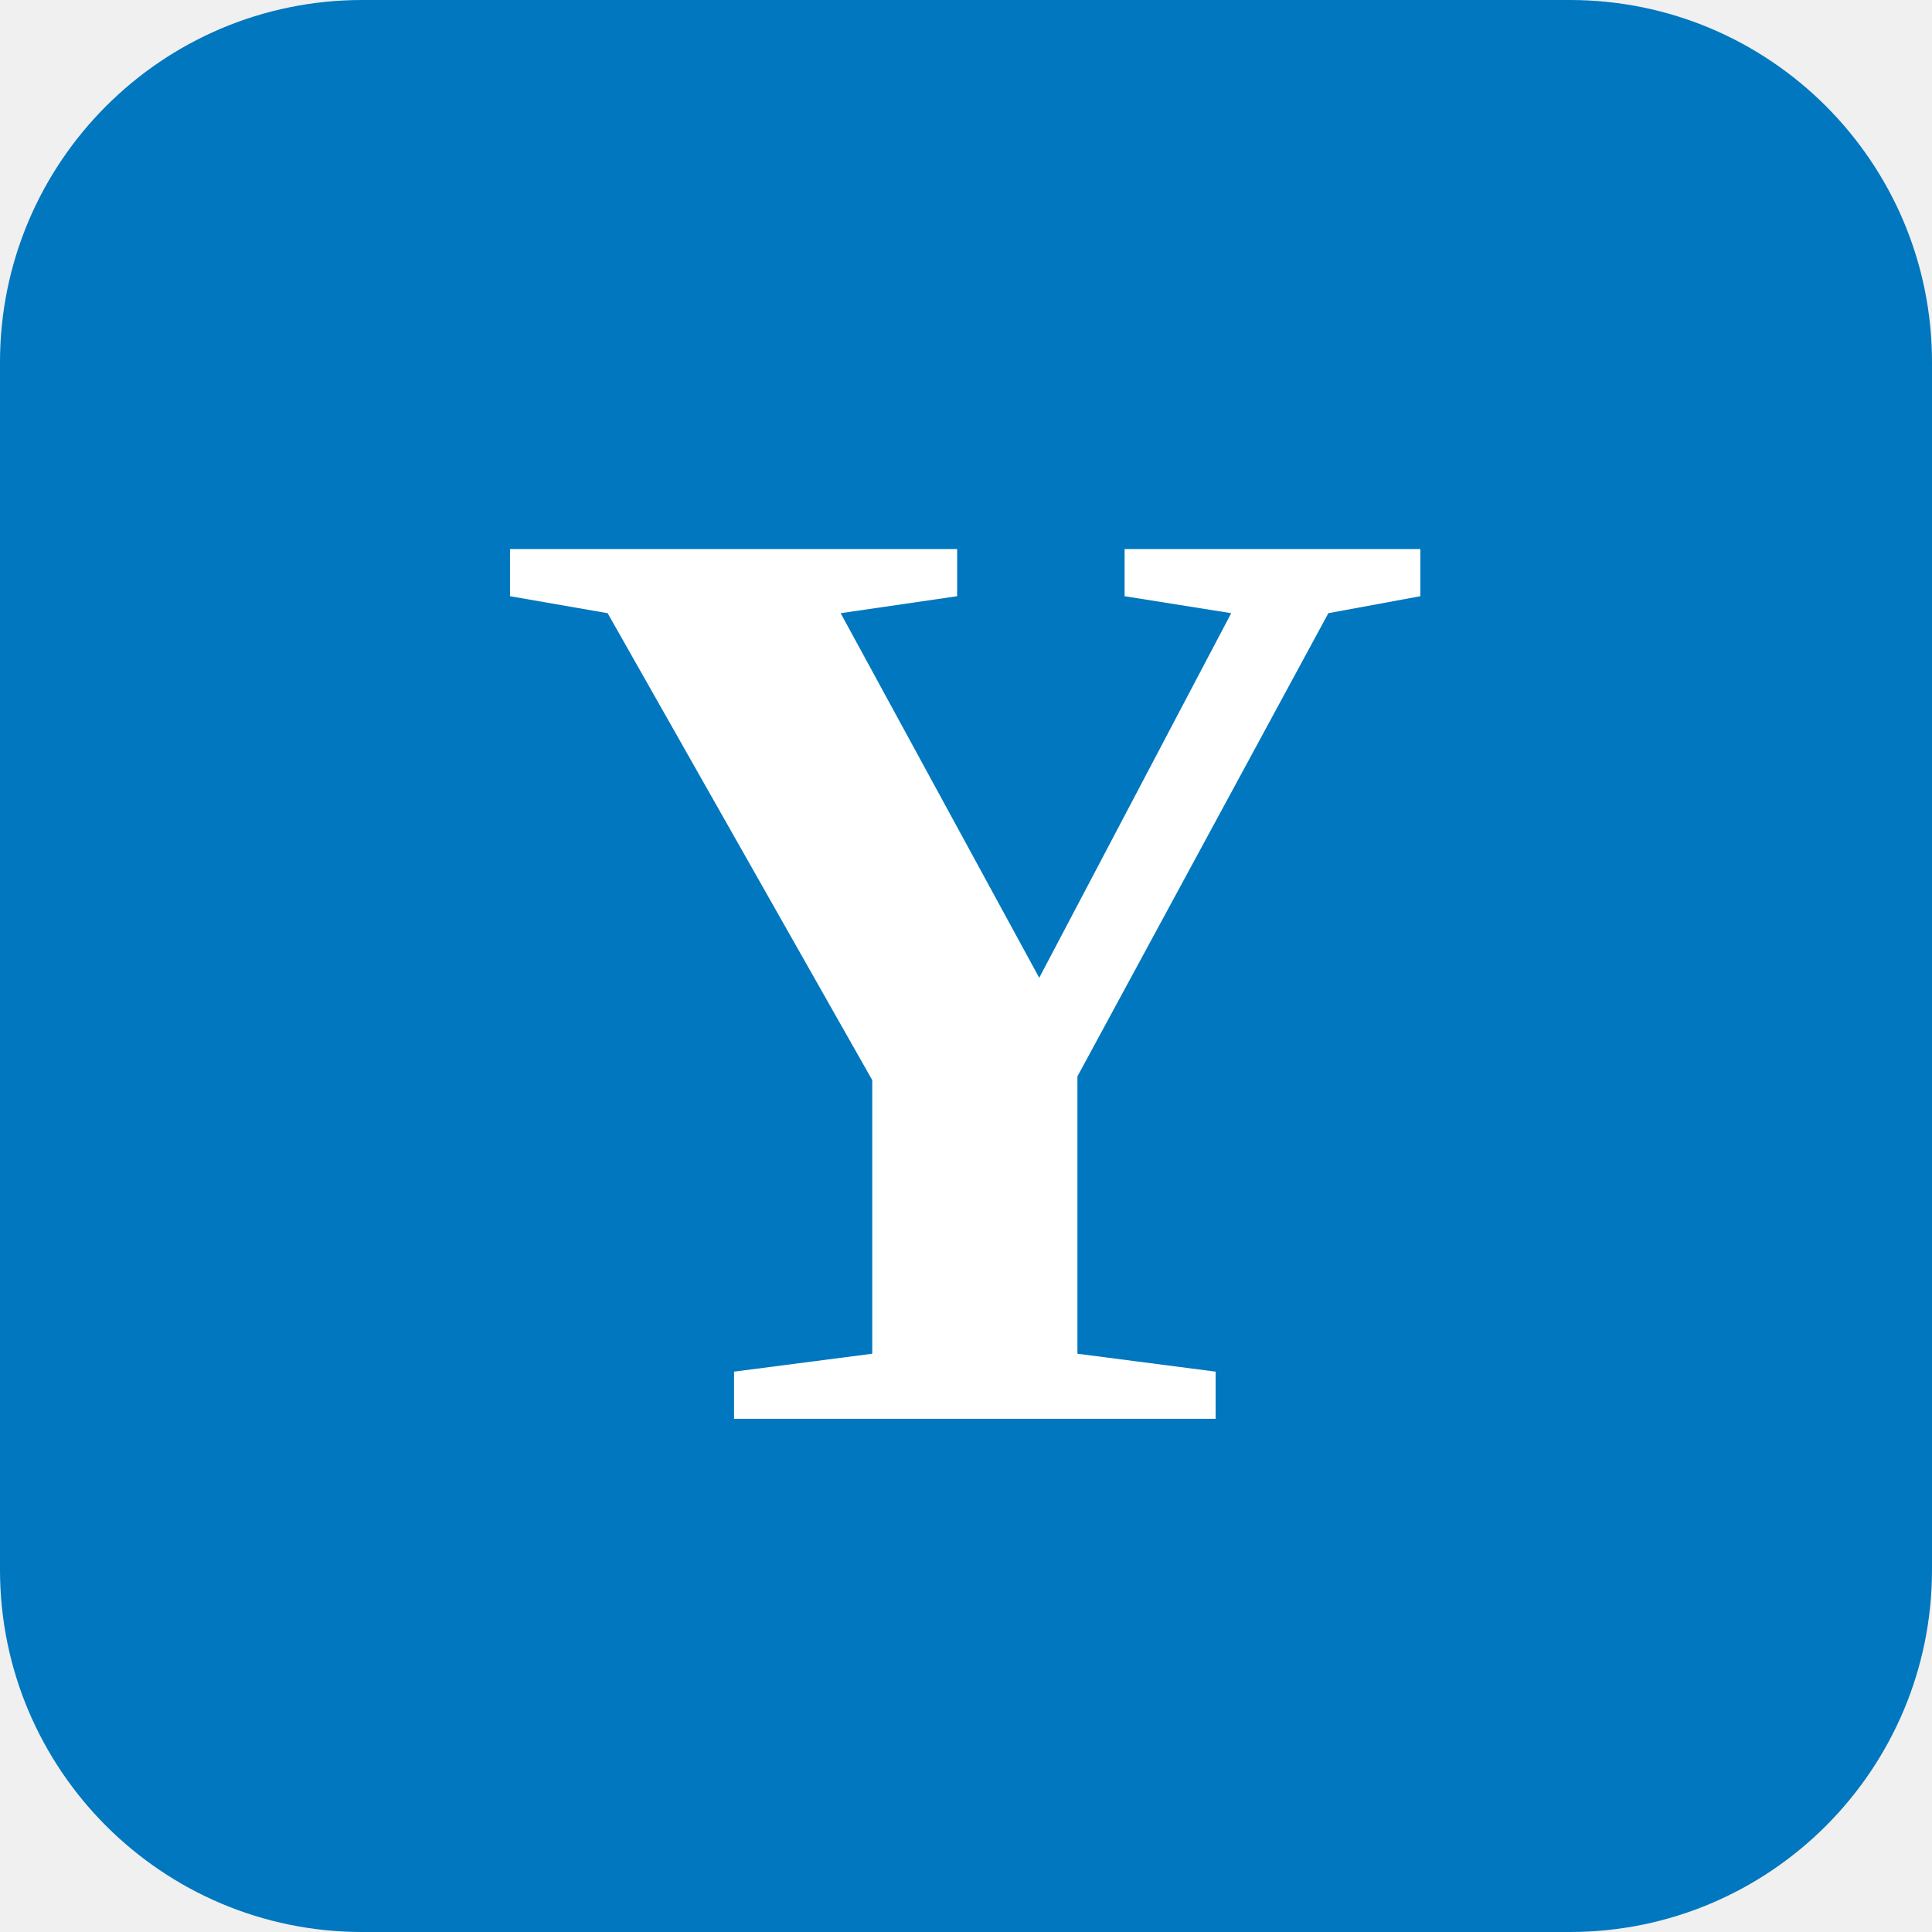
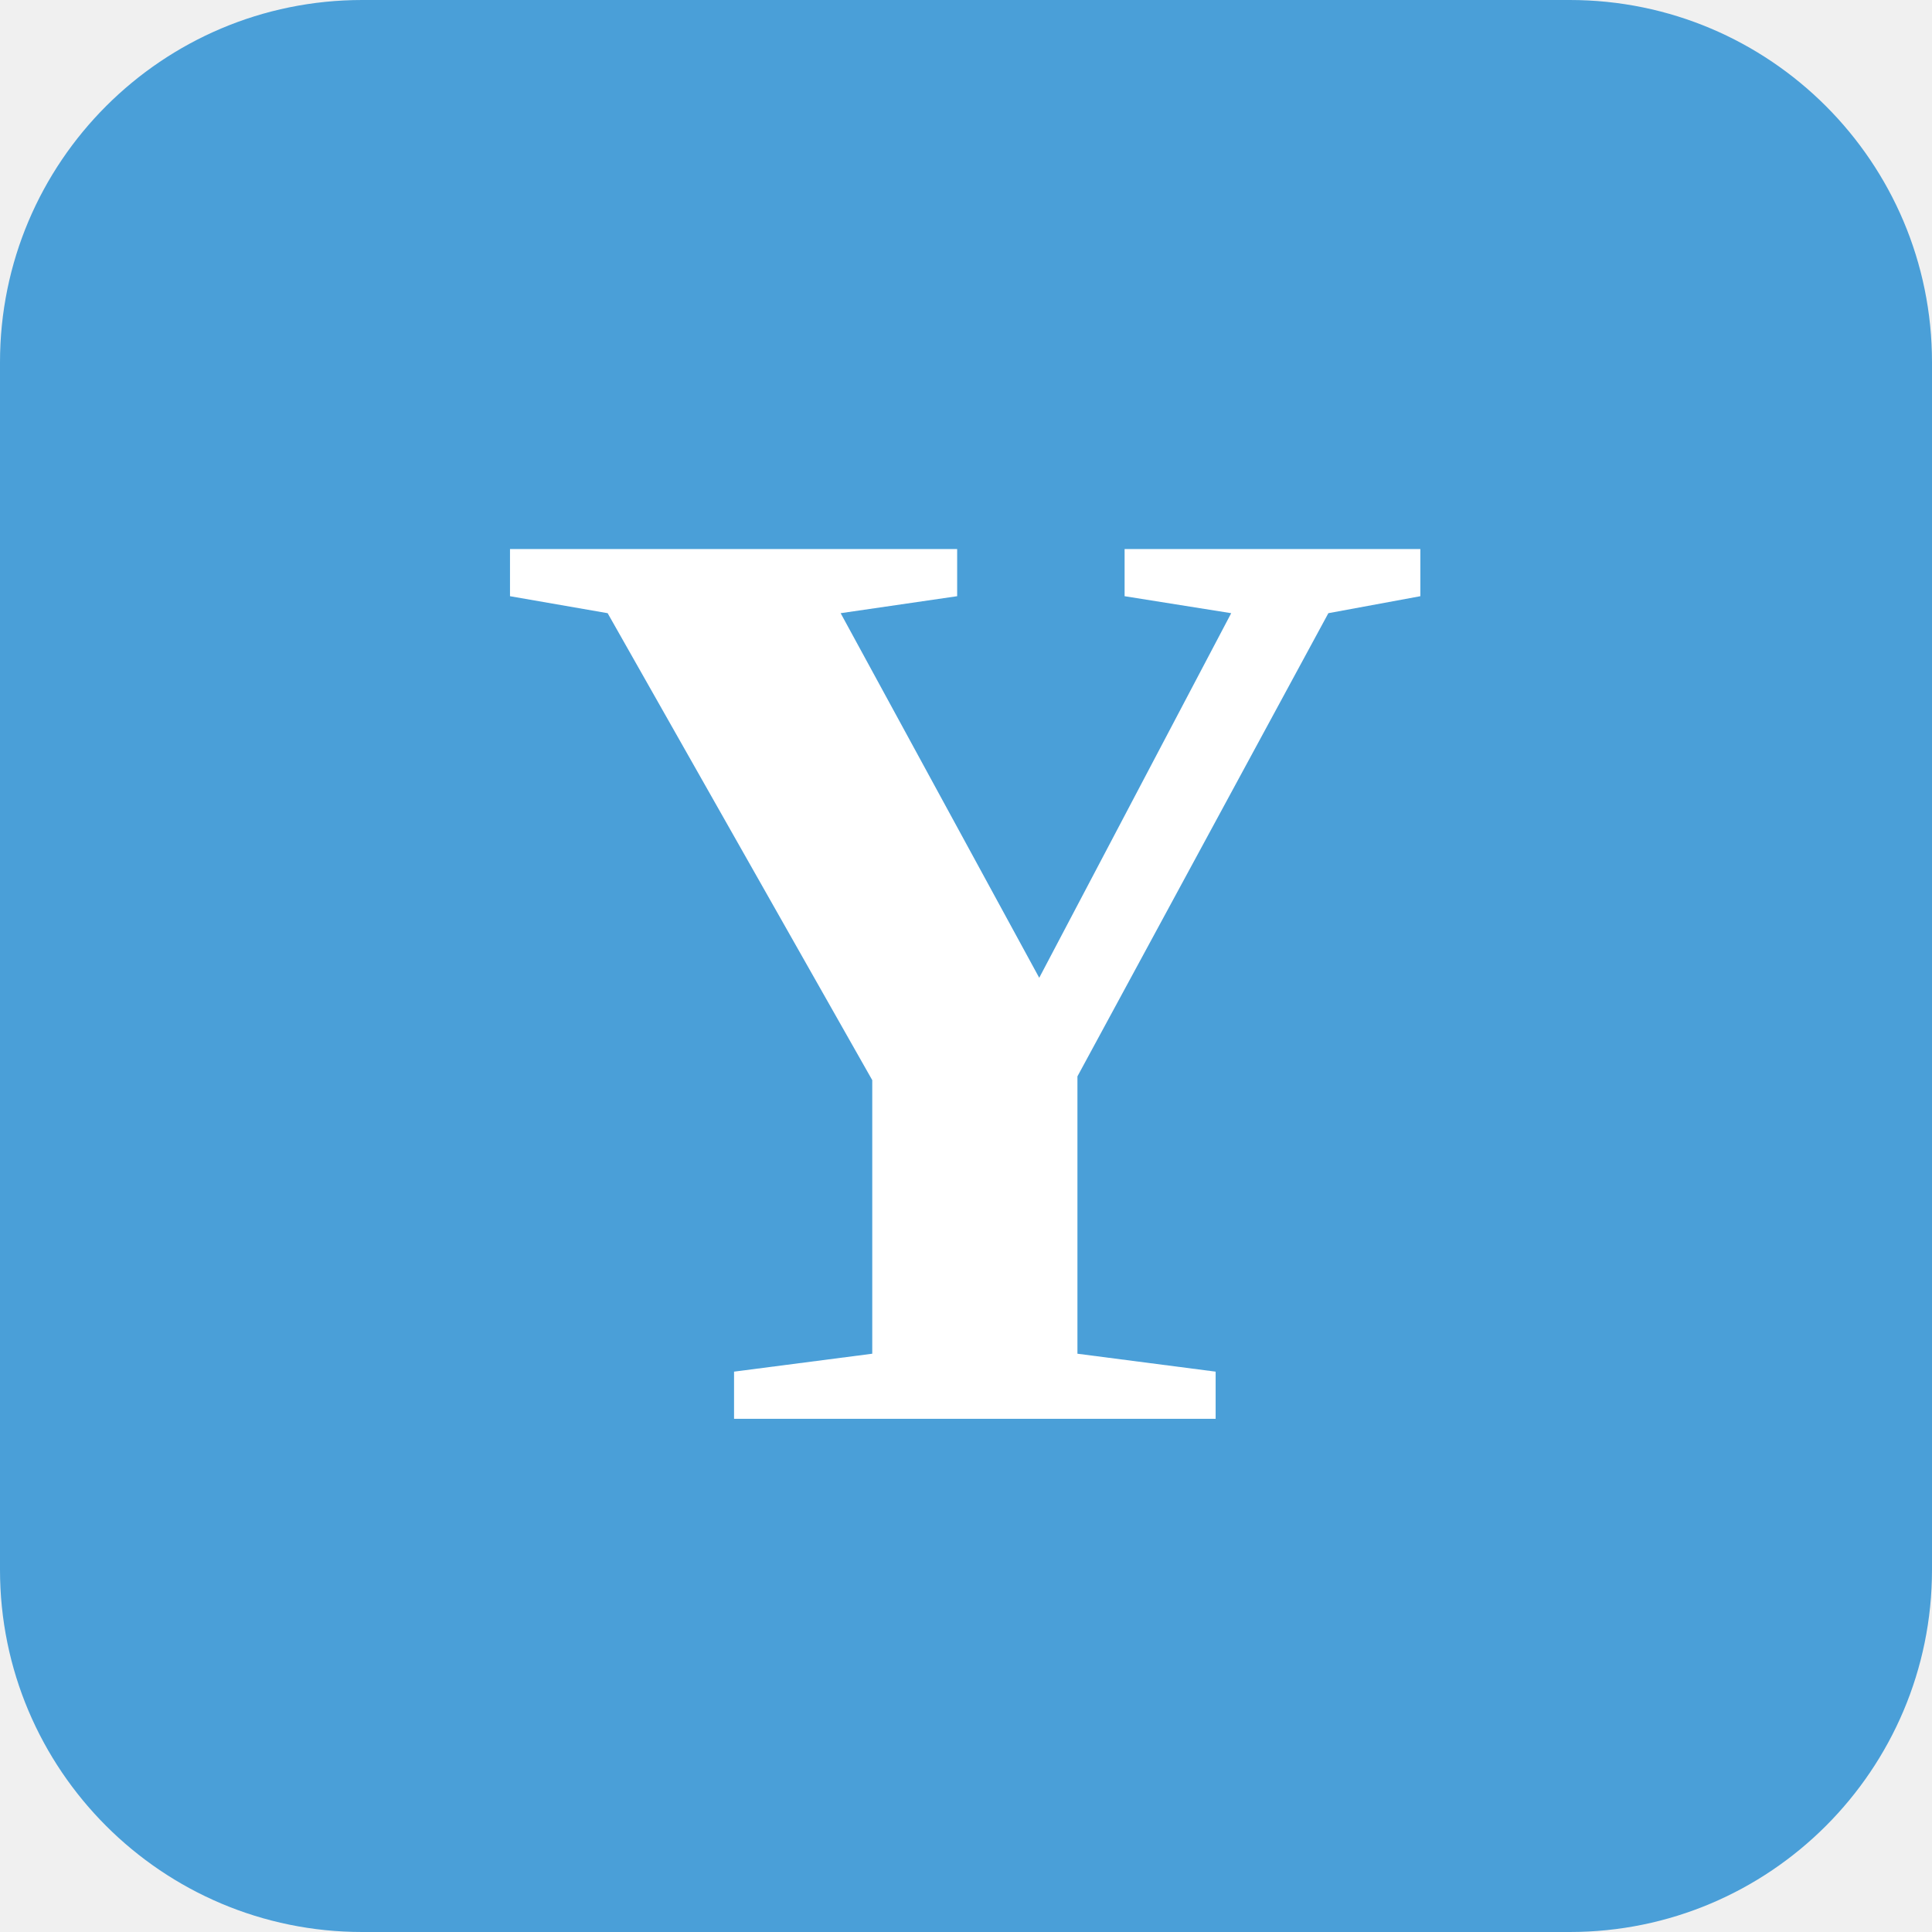
<svg xmlns="http://www.w3.org/2000/svg" viewBox="0 0 64 64">
-   <rect width="64" height="64" rx="12" fill="#0077be" />
+   <rect width="64" height="64" rx="12" fill="#4a9fd8" />
  <text x="32" y="47" text-anchor="middle" font-family="Georgia, 'Times New Roman', serif" font-size="44" font-weight="600" fill="#ffffff">Y</text>
</svg>
